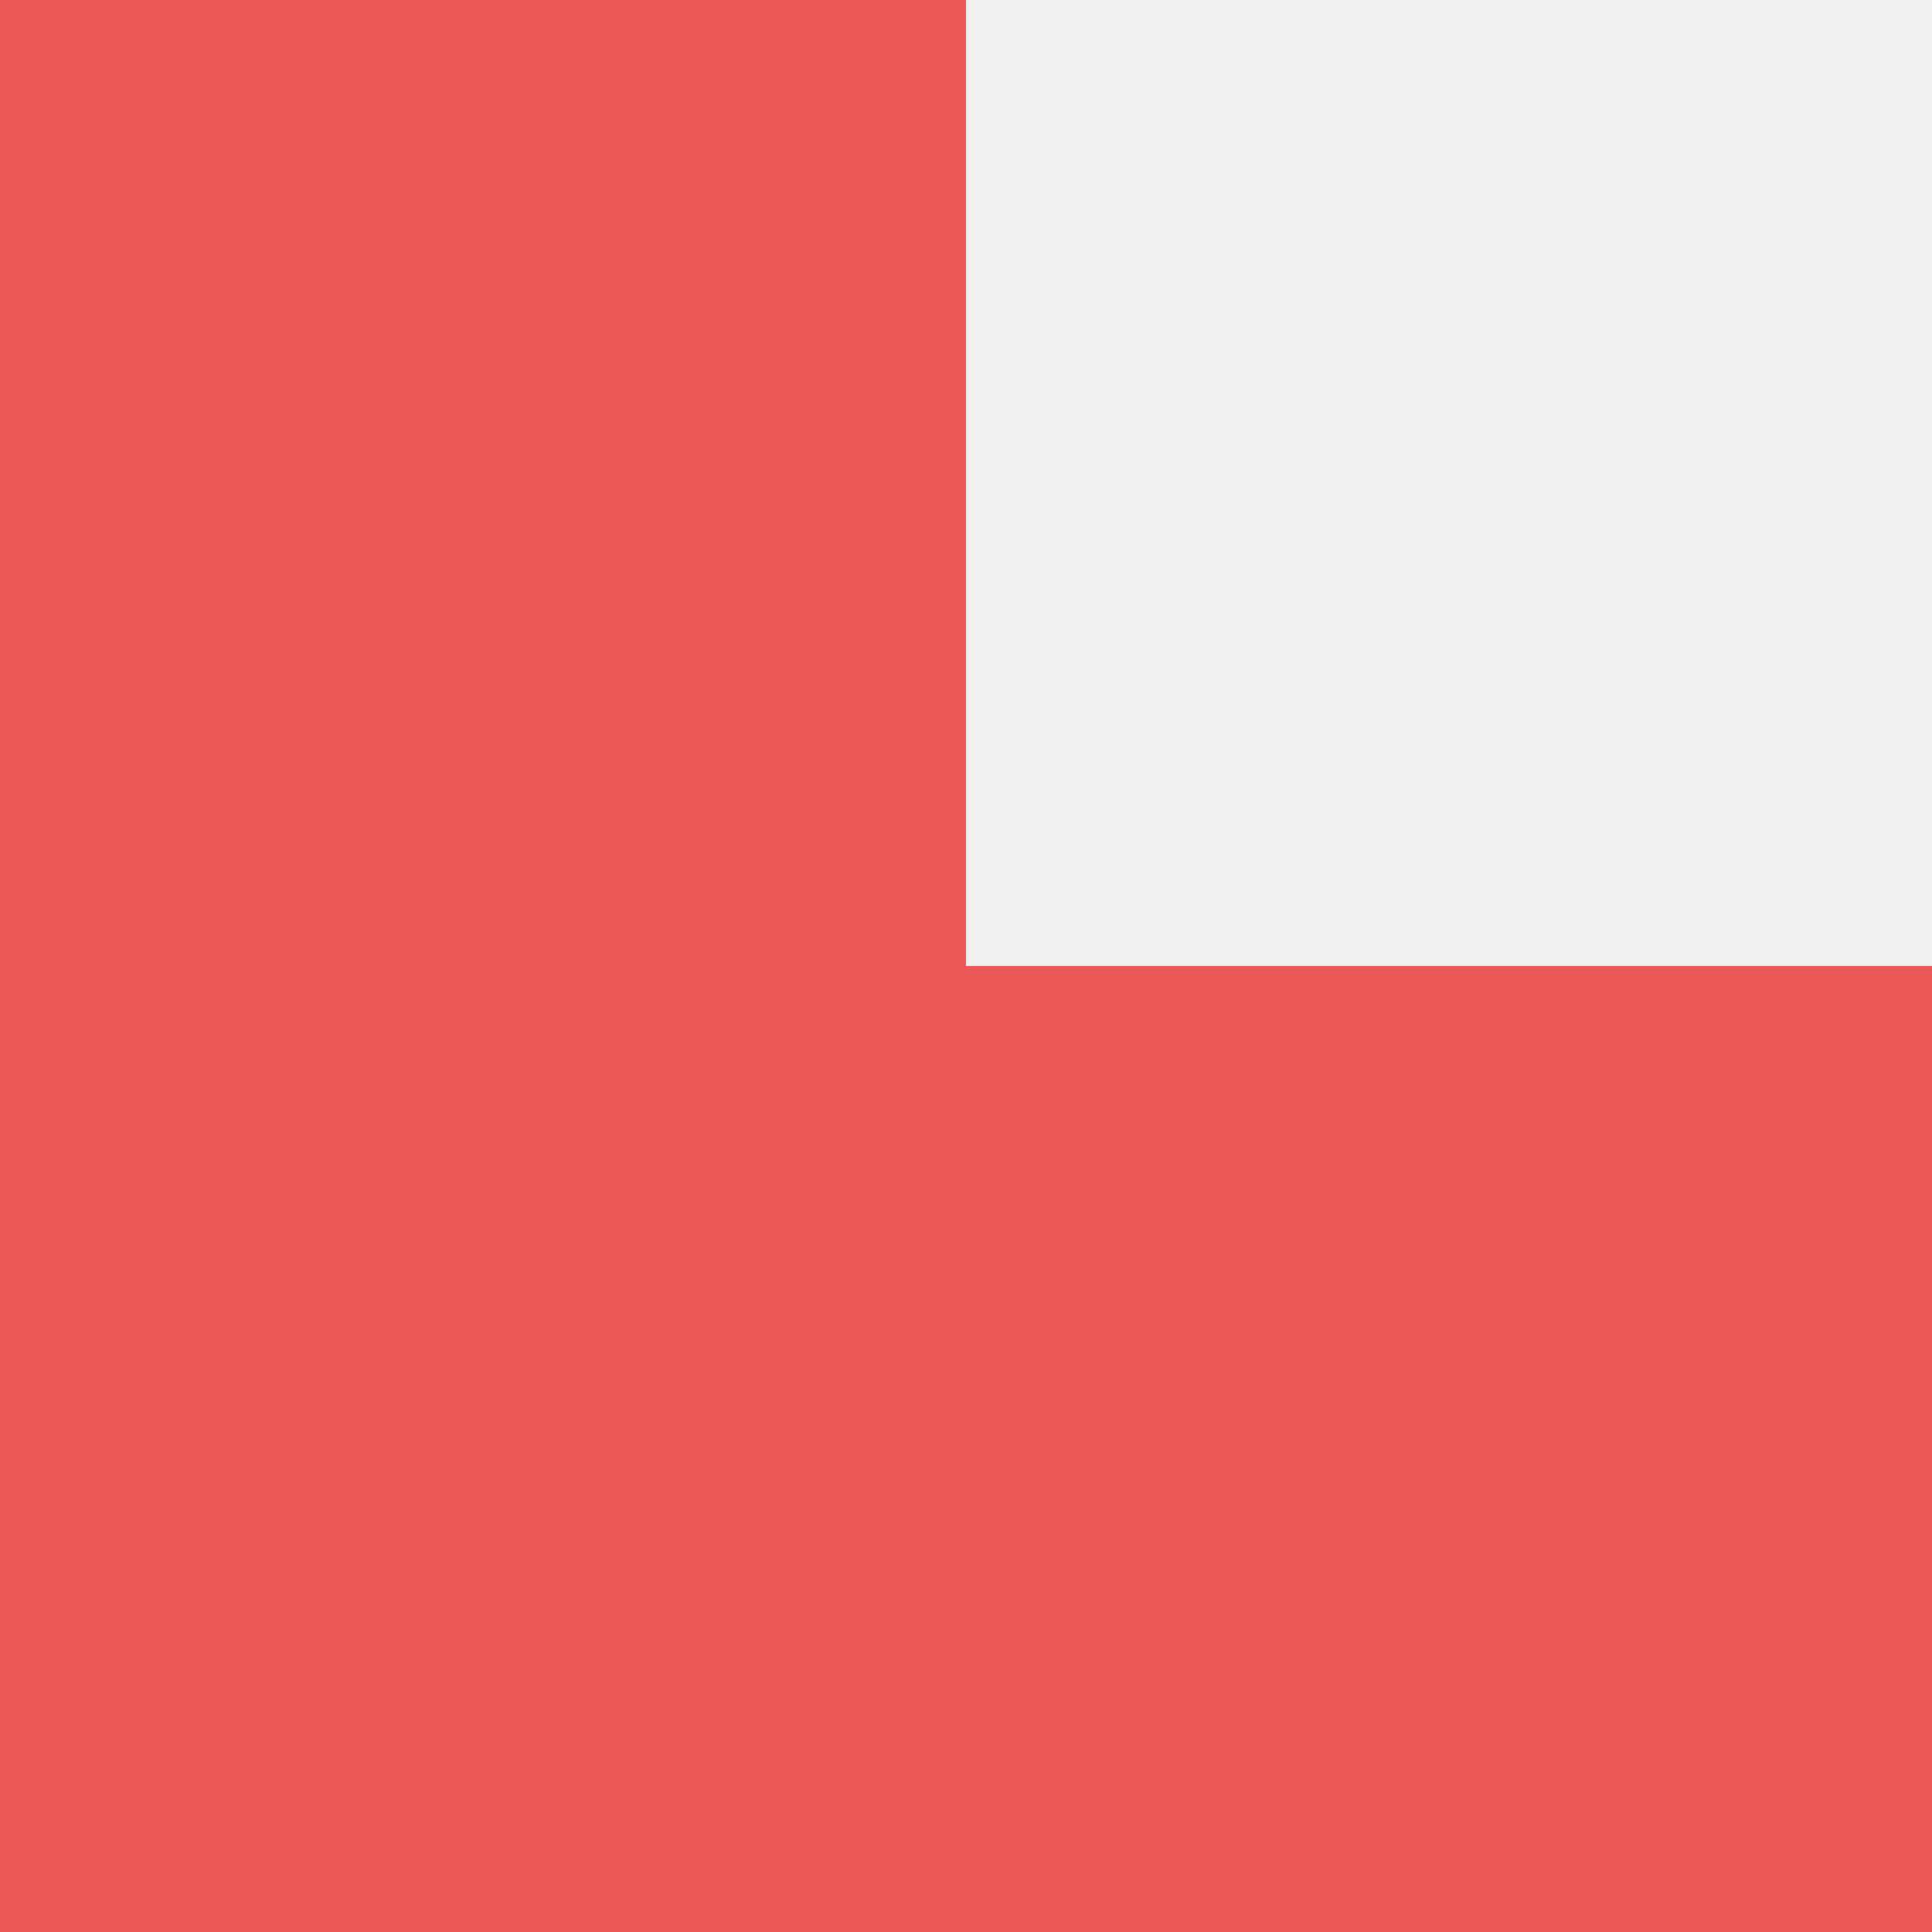
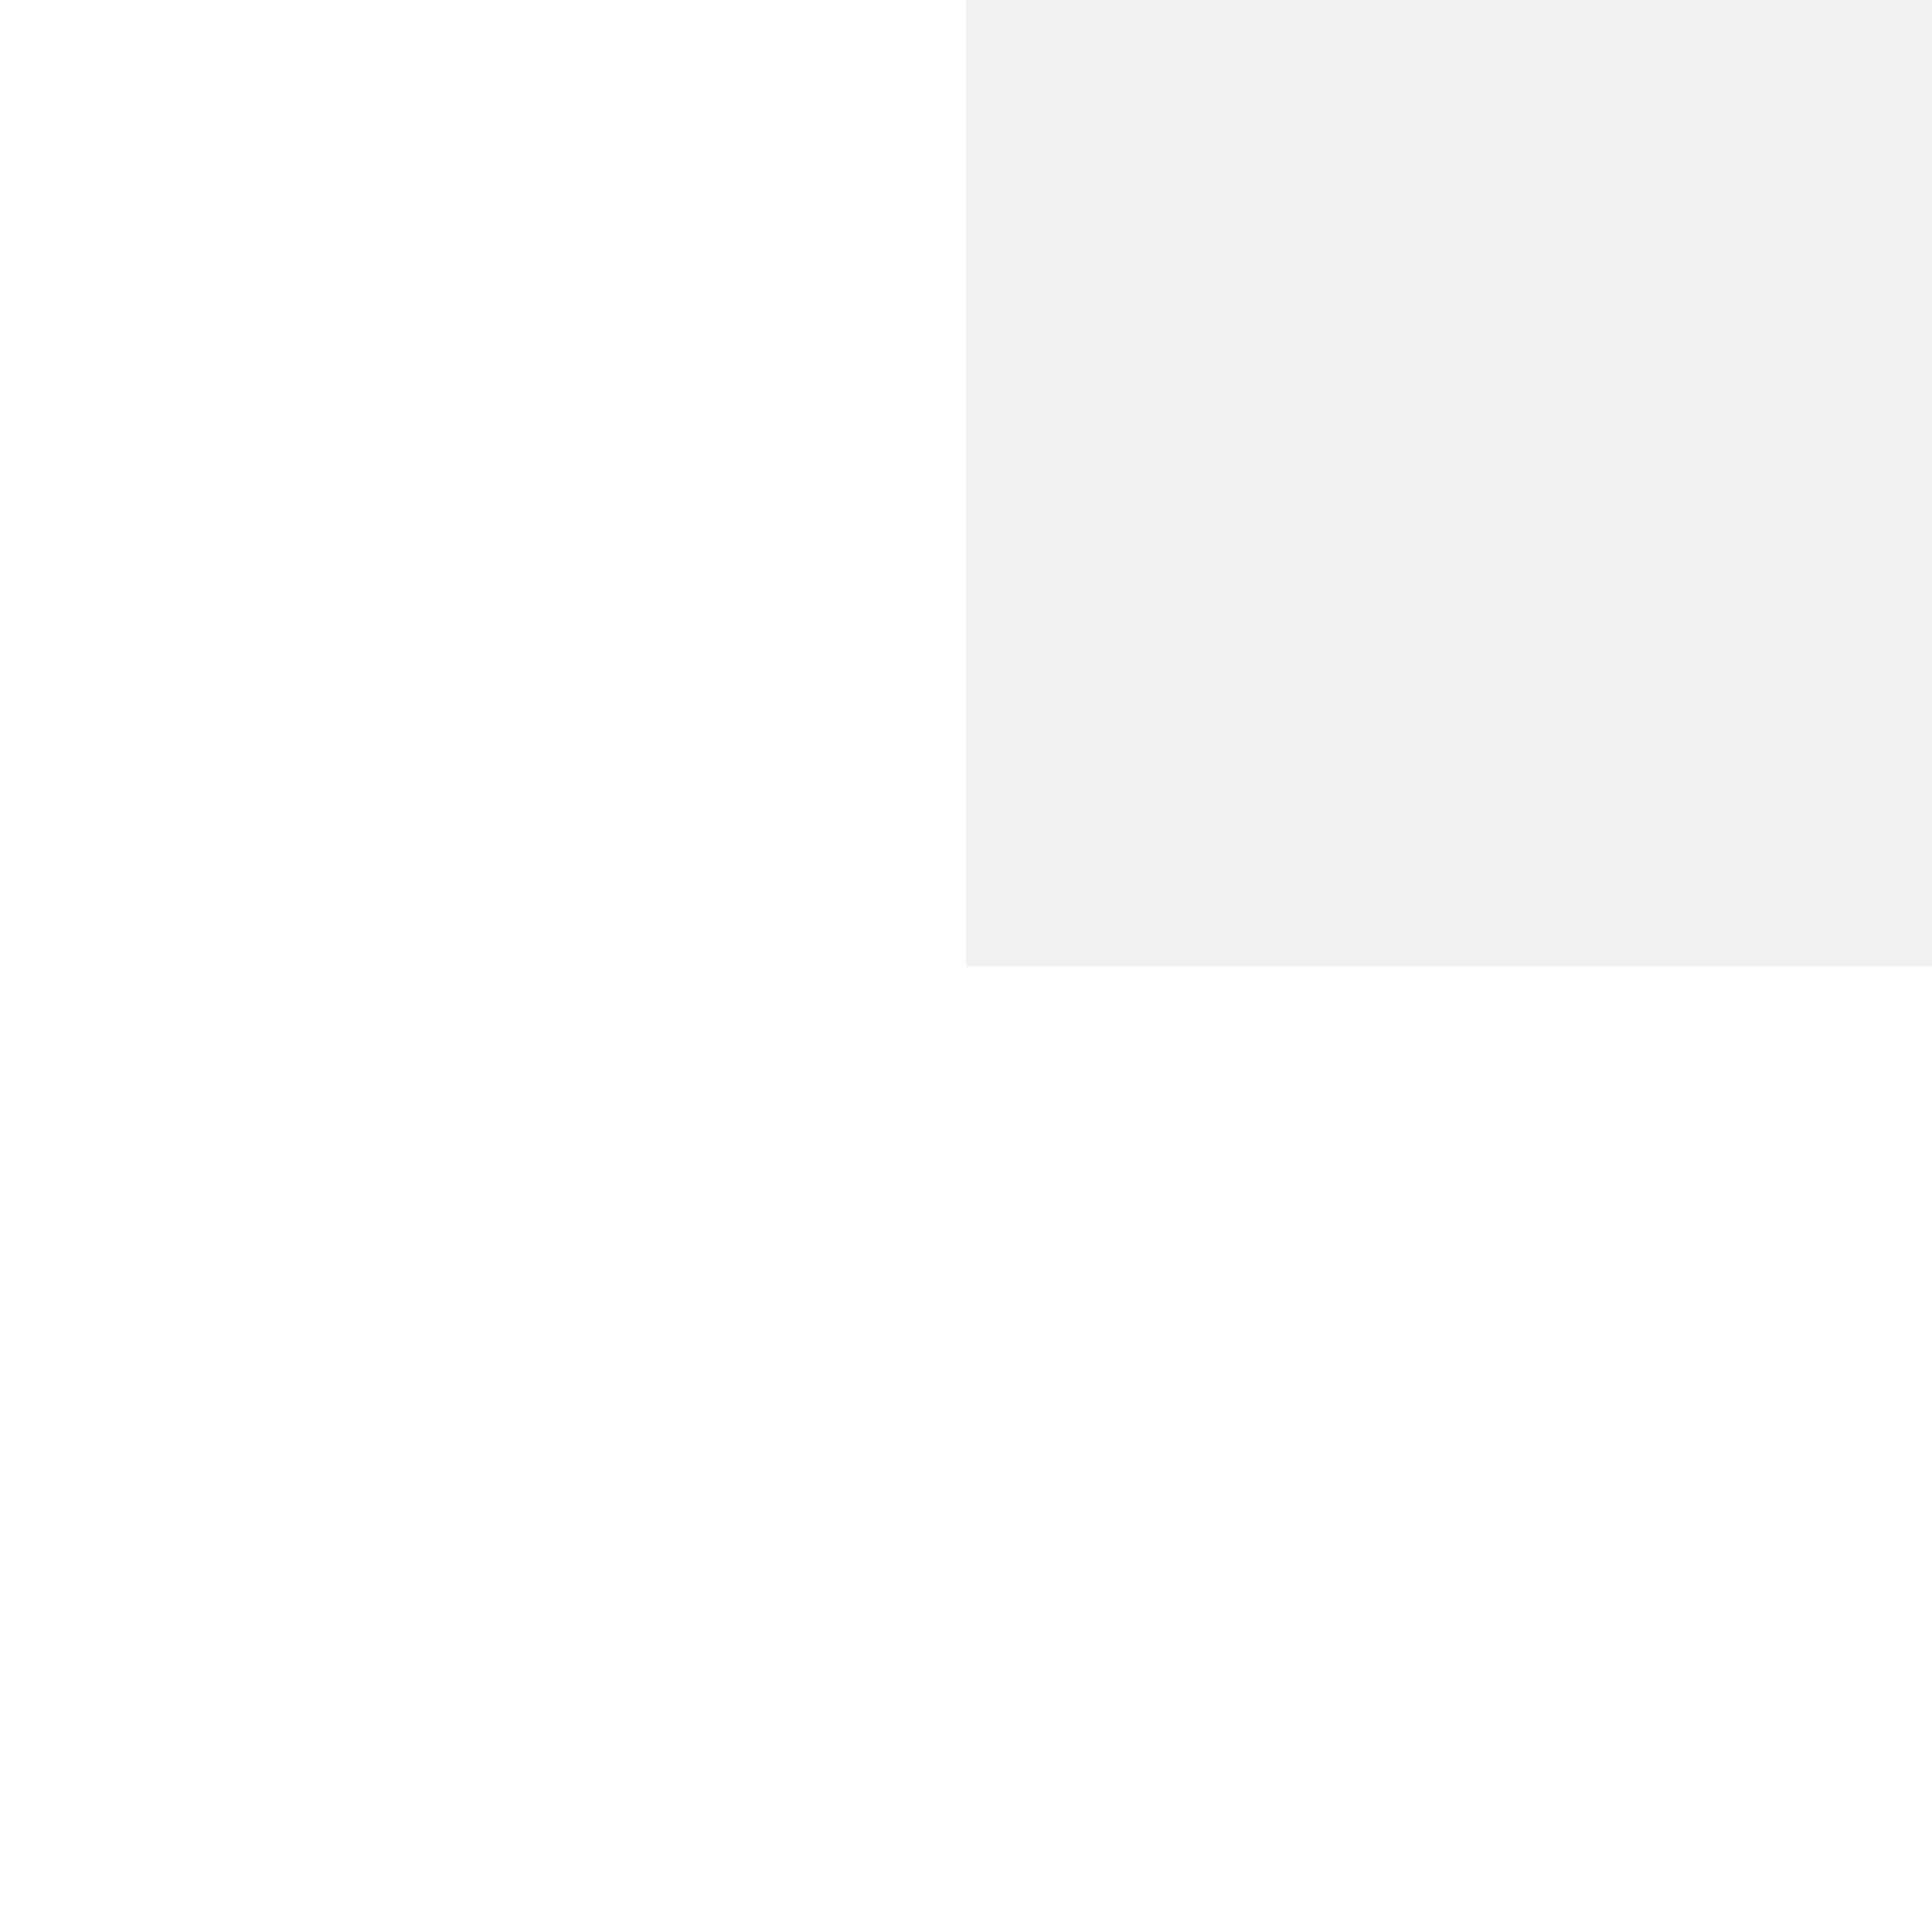
<svg xmlns="http://www.w3.org/2000/svg" width="64" height="64" viewBox="0 0 64 64" fill="none">
  <g clip-path="url(#clip0_1_4)">
-     <rect width="32" height="64" fill="#EB5656" />
-     <rect y="64" width="32" height="64" transform="rotate(-90 0 64)" fill="#EB5656" />
+     <rect width="32" height="64" fill="white" />
+     <rect y="64" width="32" height="64" transform="rotate(-90 0 64)" fill="white" />
  </g>
  <defs>
    <clipPath id="clip0_1_4">
      <rect width="64" height="64" fill="white" />
    </clipPath>
  </defs>
</svg>
